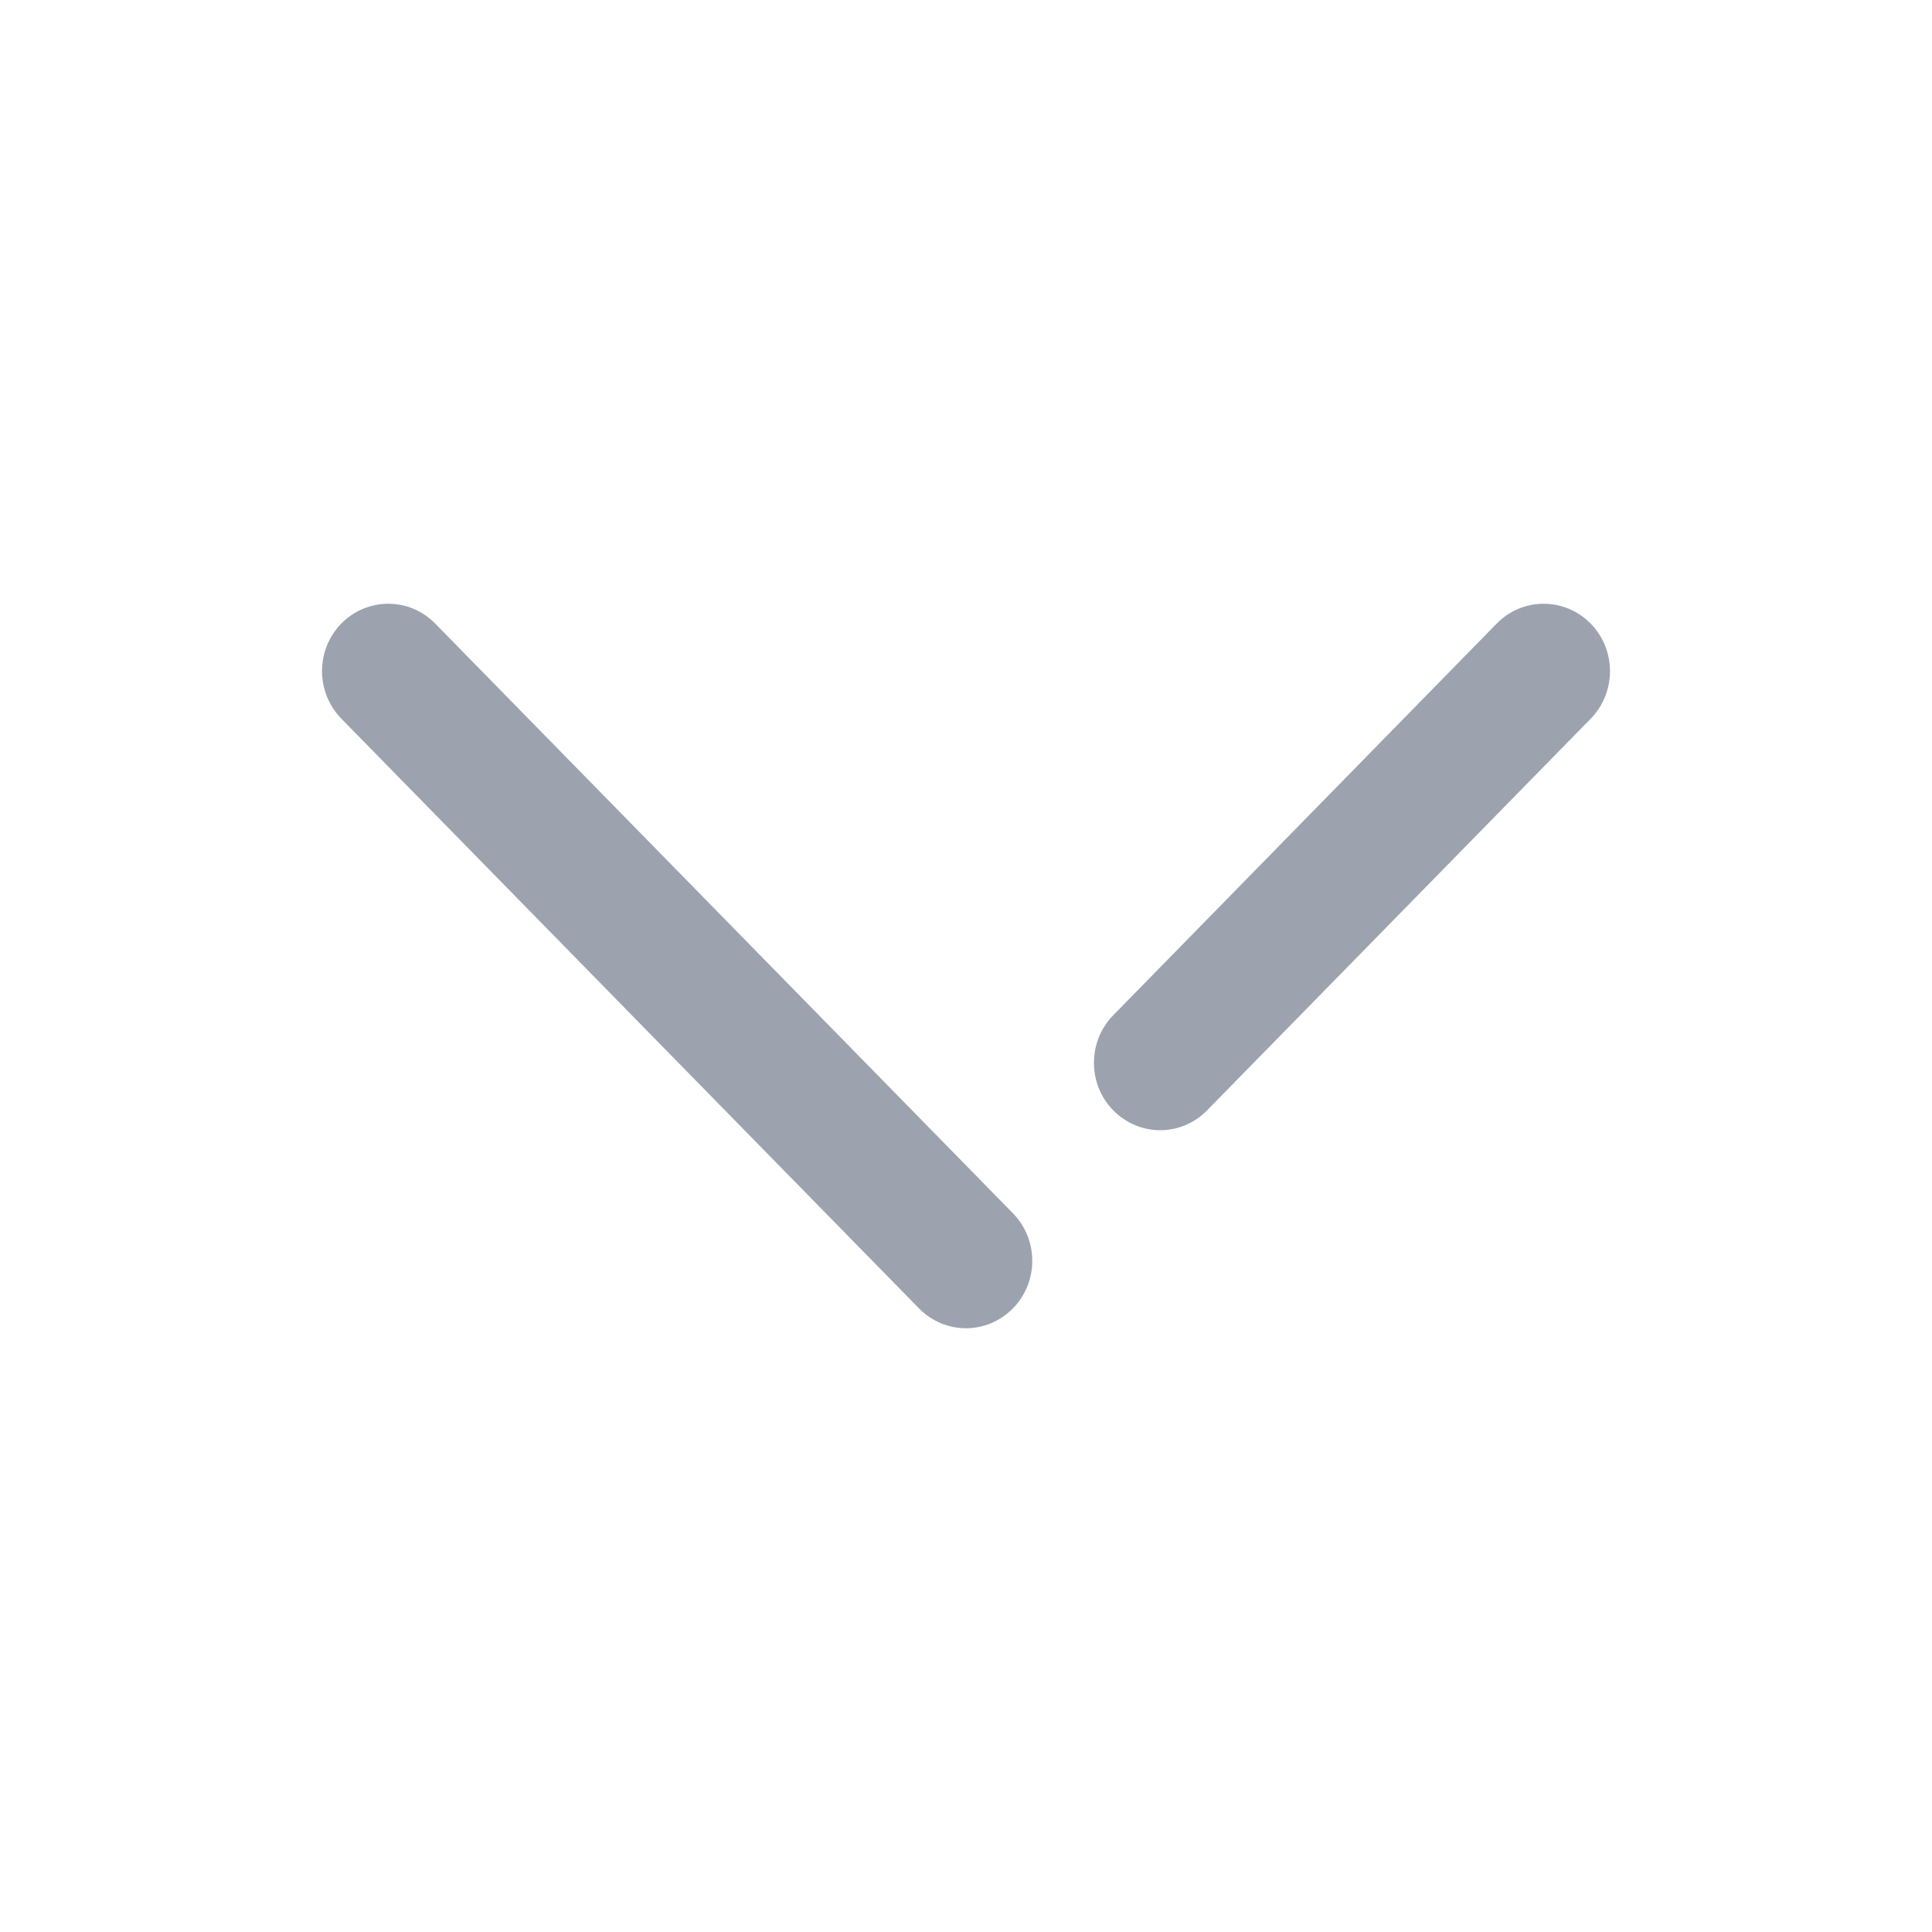
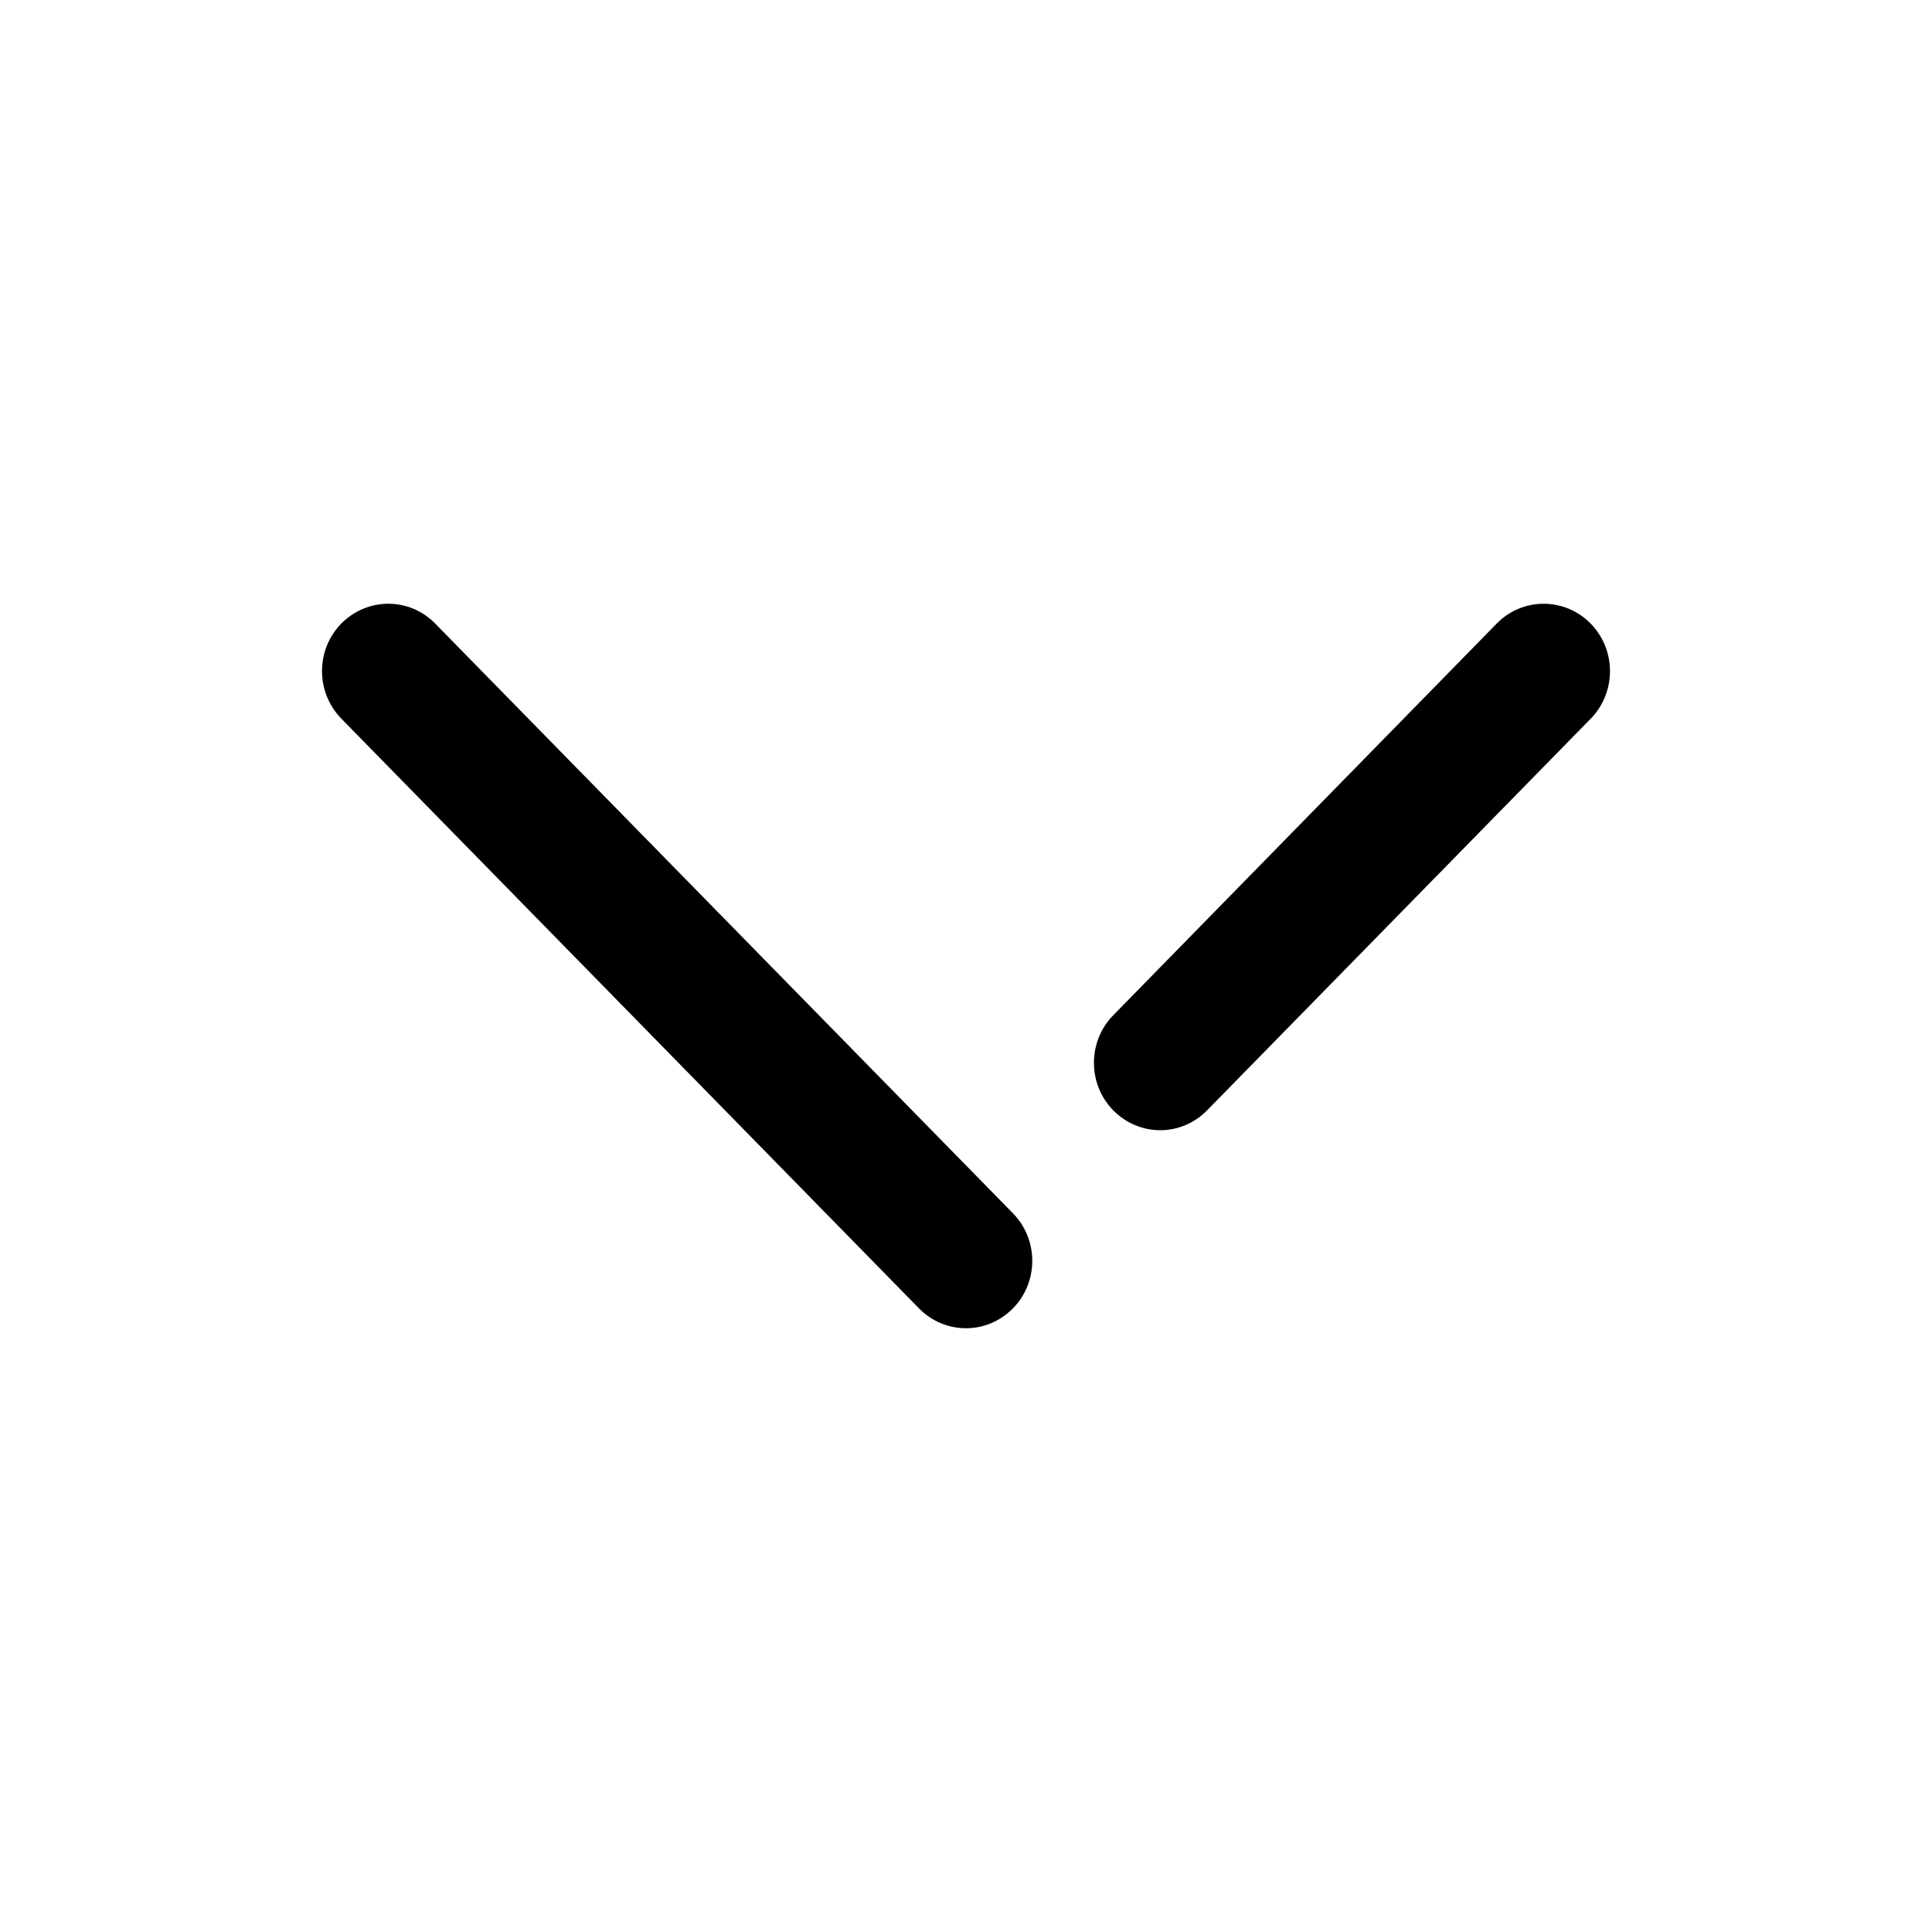
<svg xmlns="http://www.w3.org/2000/svg" width="20" height="20" viewBox="0 0 20 20" fill="none">
-   <path fill-rule="evenodd" clip-rule="evenodd" d="M3.535 6.453C3.803 6.183 4.237 6.181 4.505 6.455L10.486 12.56C10.754 12.834 10.752 13.275 10.484 13.546C10.35 13.681 10.175 13.75 10 13.75C9.823 13.75 9.648 13.681 9.514 13.545L3.534 7.44C3.266 7.166 3.267 6.725 3.535 6.453ZM15.494 6.455C15.762 6.181 16.197 6.183 16.464 6.453C16.733 6.725 16.734 7.166 16.467 7.44L12.496 11.494C12.362 11.631 12.186 11.7 12.01 11.7C11.835 11.7 11.66 11.631 11.526 11.496C11.258 11.225 11.257 10.783 11.524 10.51L15.494 6.455Z" fill="#9CA3AF" />
+   <path fill-rule="evenodd" clip-rule="evenodd" d="M3.535 6.453C3.803 6.183 4.237 6.181 4.505 6.455L10.486 12.56C10.754 12.834 10.752 13.275 10.484 13.546C10.35 13.681 10.175 13.75 10 13.75C9.823 13.75 9.648 13.681 9.514 13.545L3.534 7.44C3.266 7.166 3.267 6.725 3.535 6.453ZM15.494 6.455C15.762 6.181 16.197 6.183 16.464 6.453C16.733 6.725 16.734 7.166 16.467 7.44L12.496 11.494C12.362 11.631 12.186 11.7 12.01 11.7C11.835 11.7 11.66 11.631 11.526 11.496C11.258 11.225 11.257 10.783 11.524 10.51L15.494 6.455Z" fill="currentColor" />
</svg>
